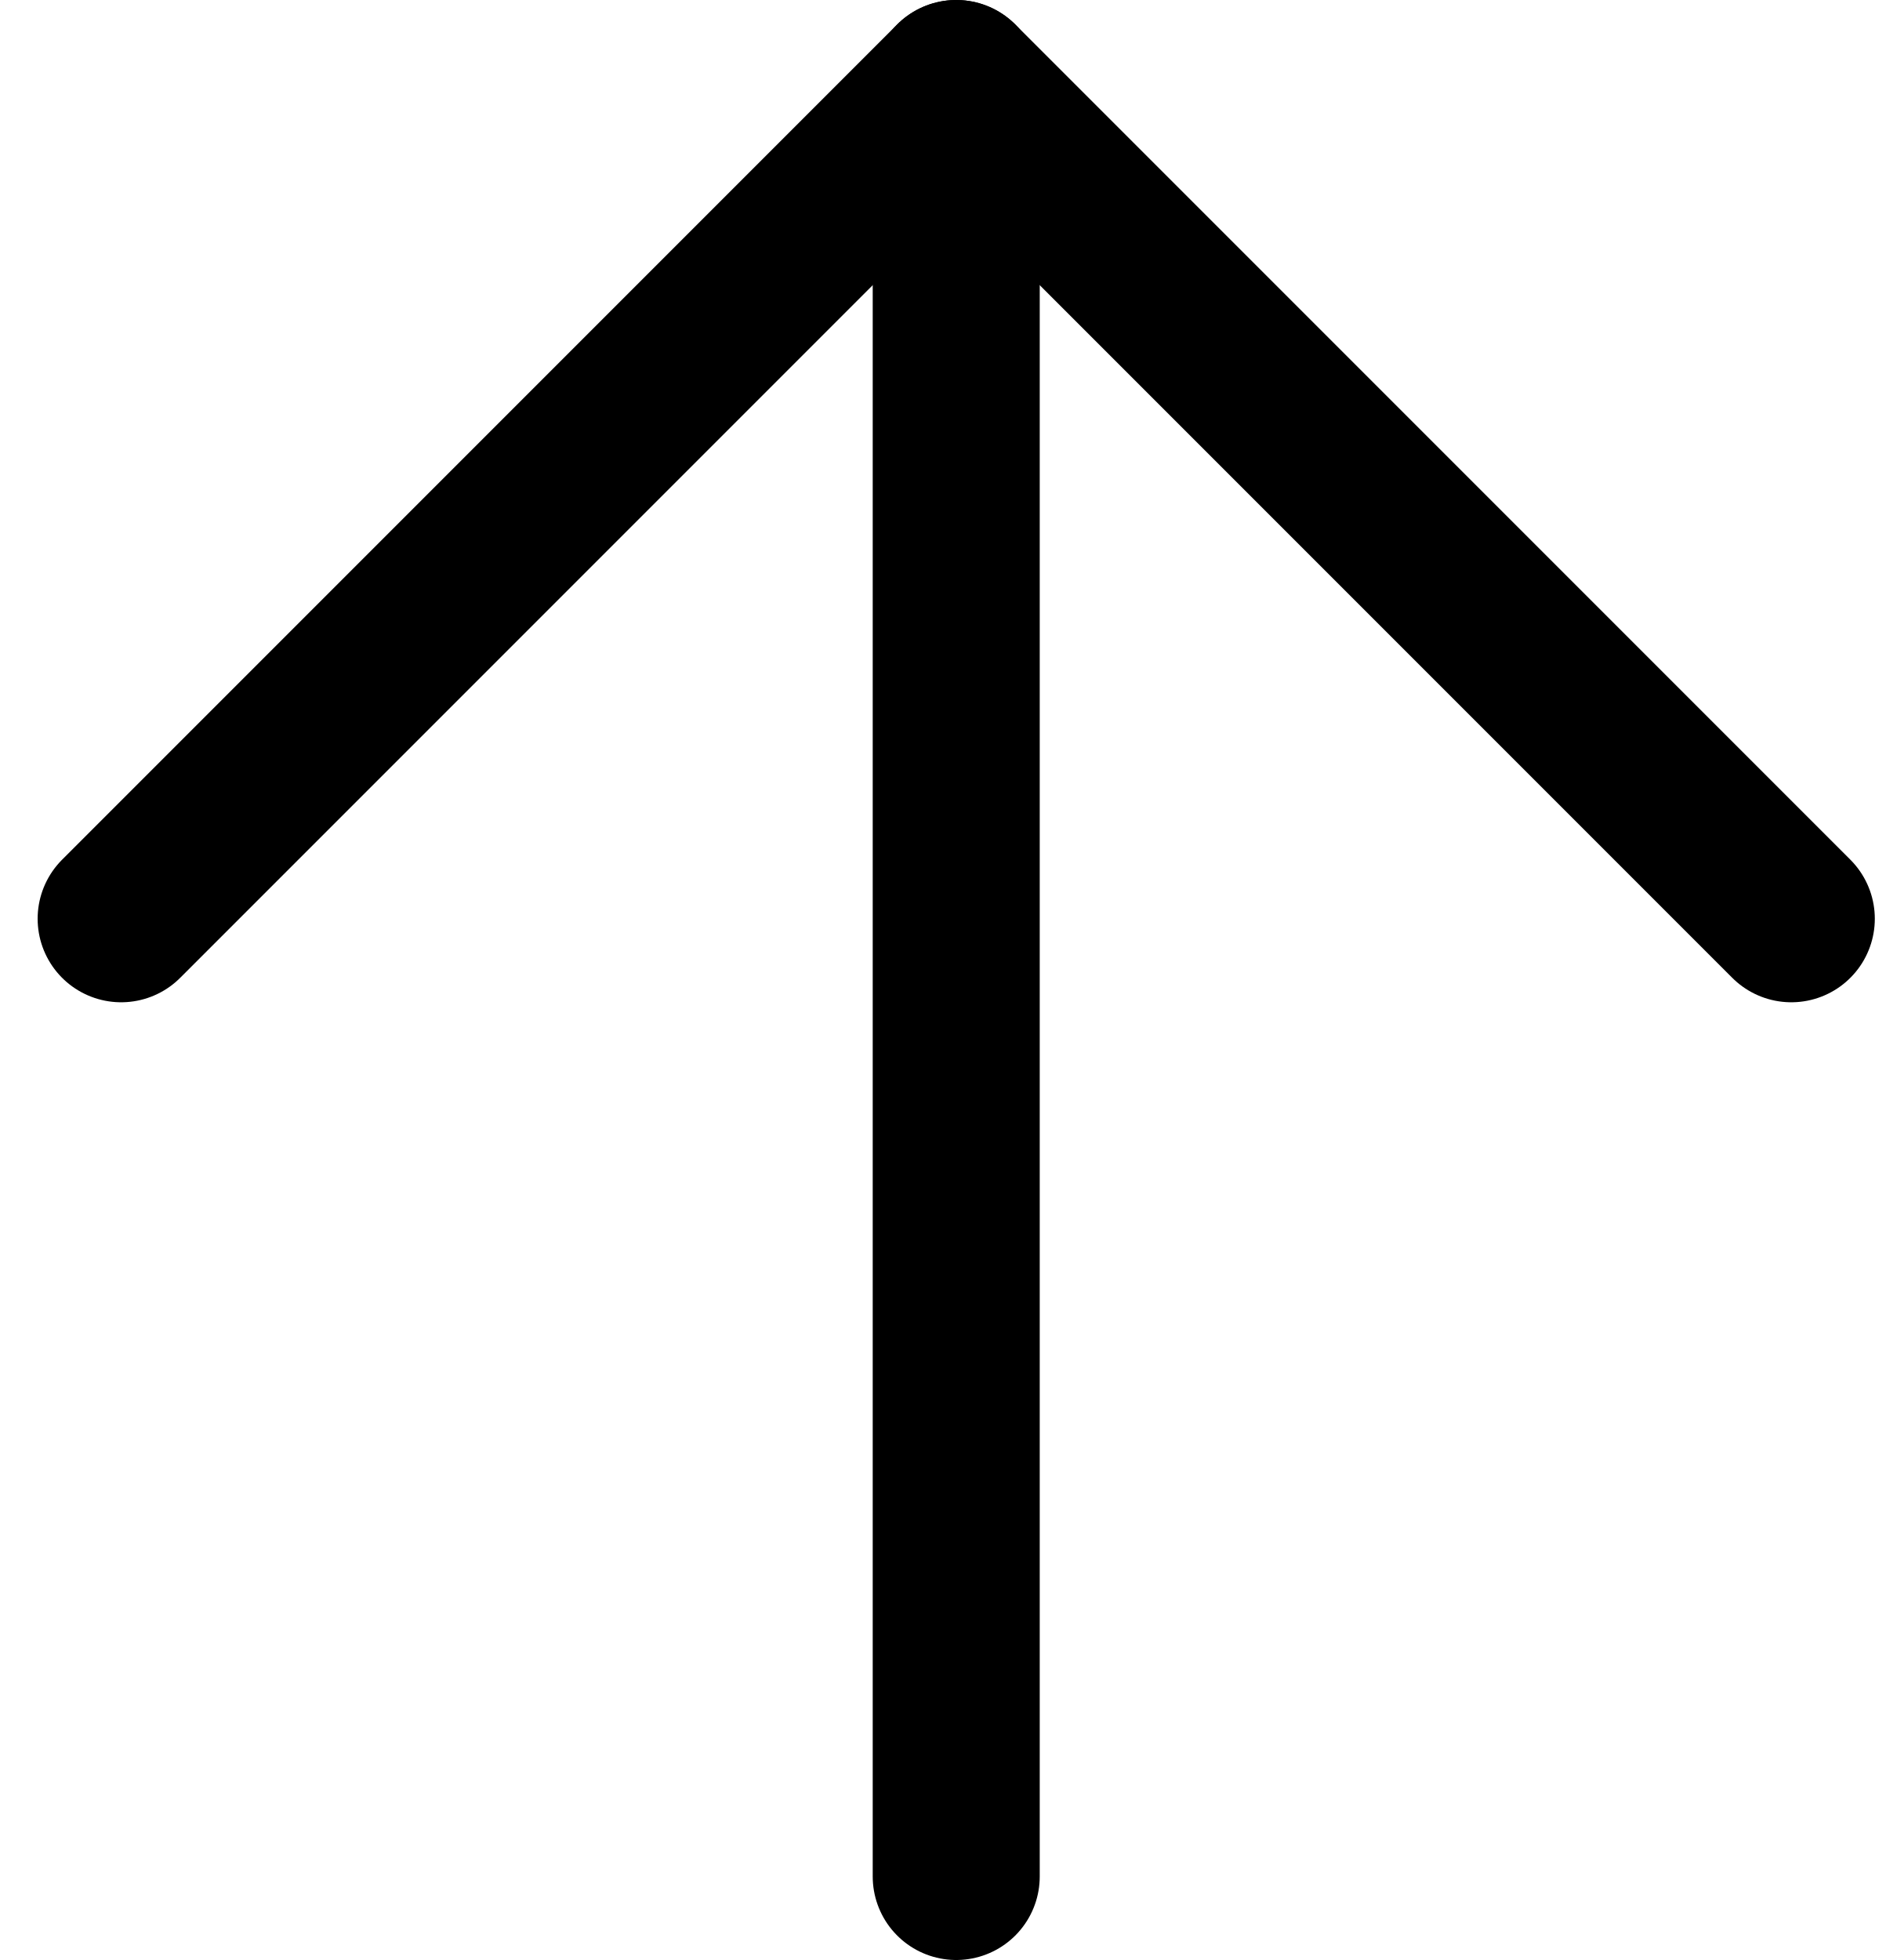
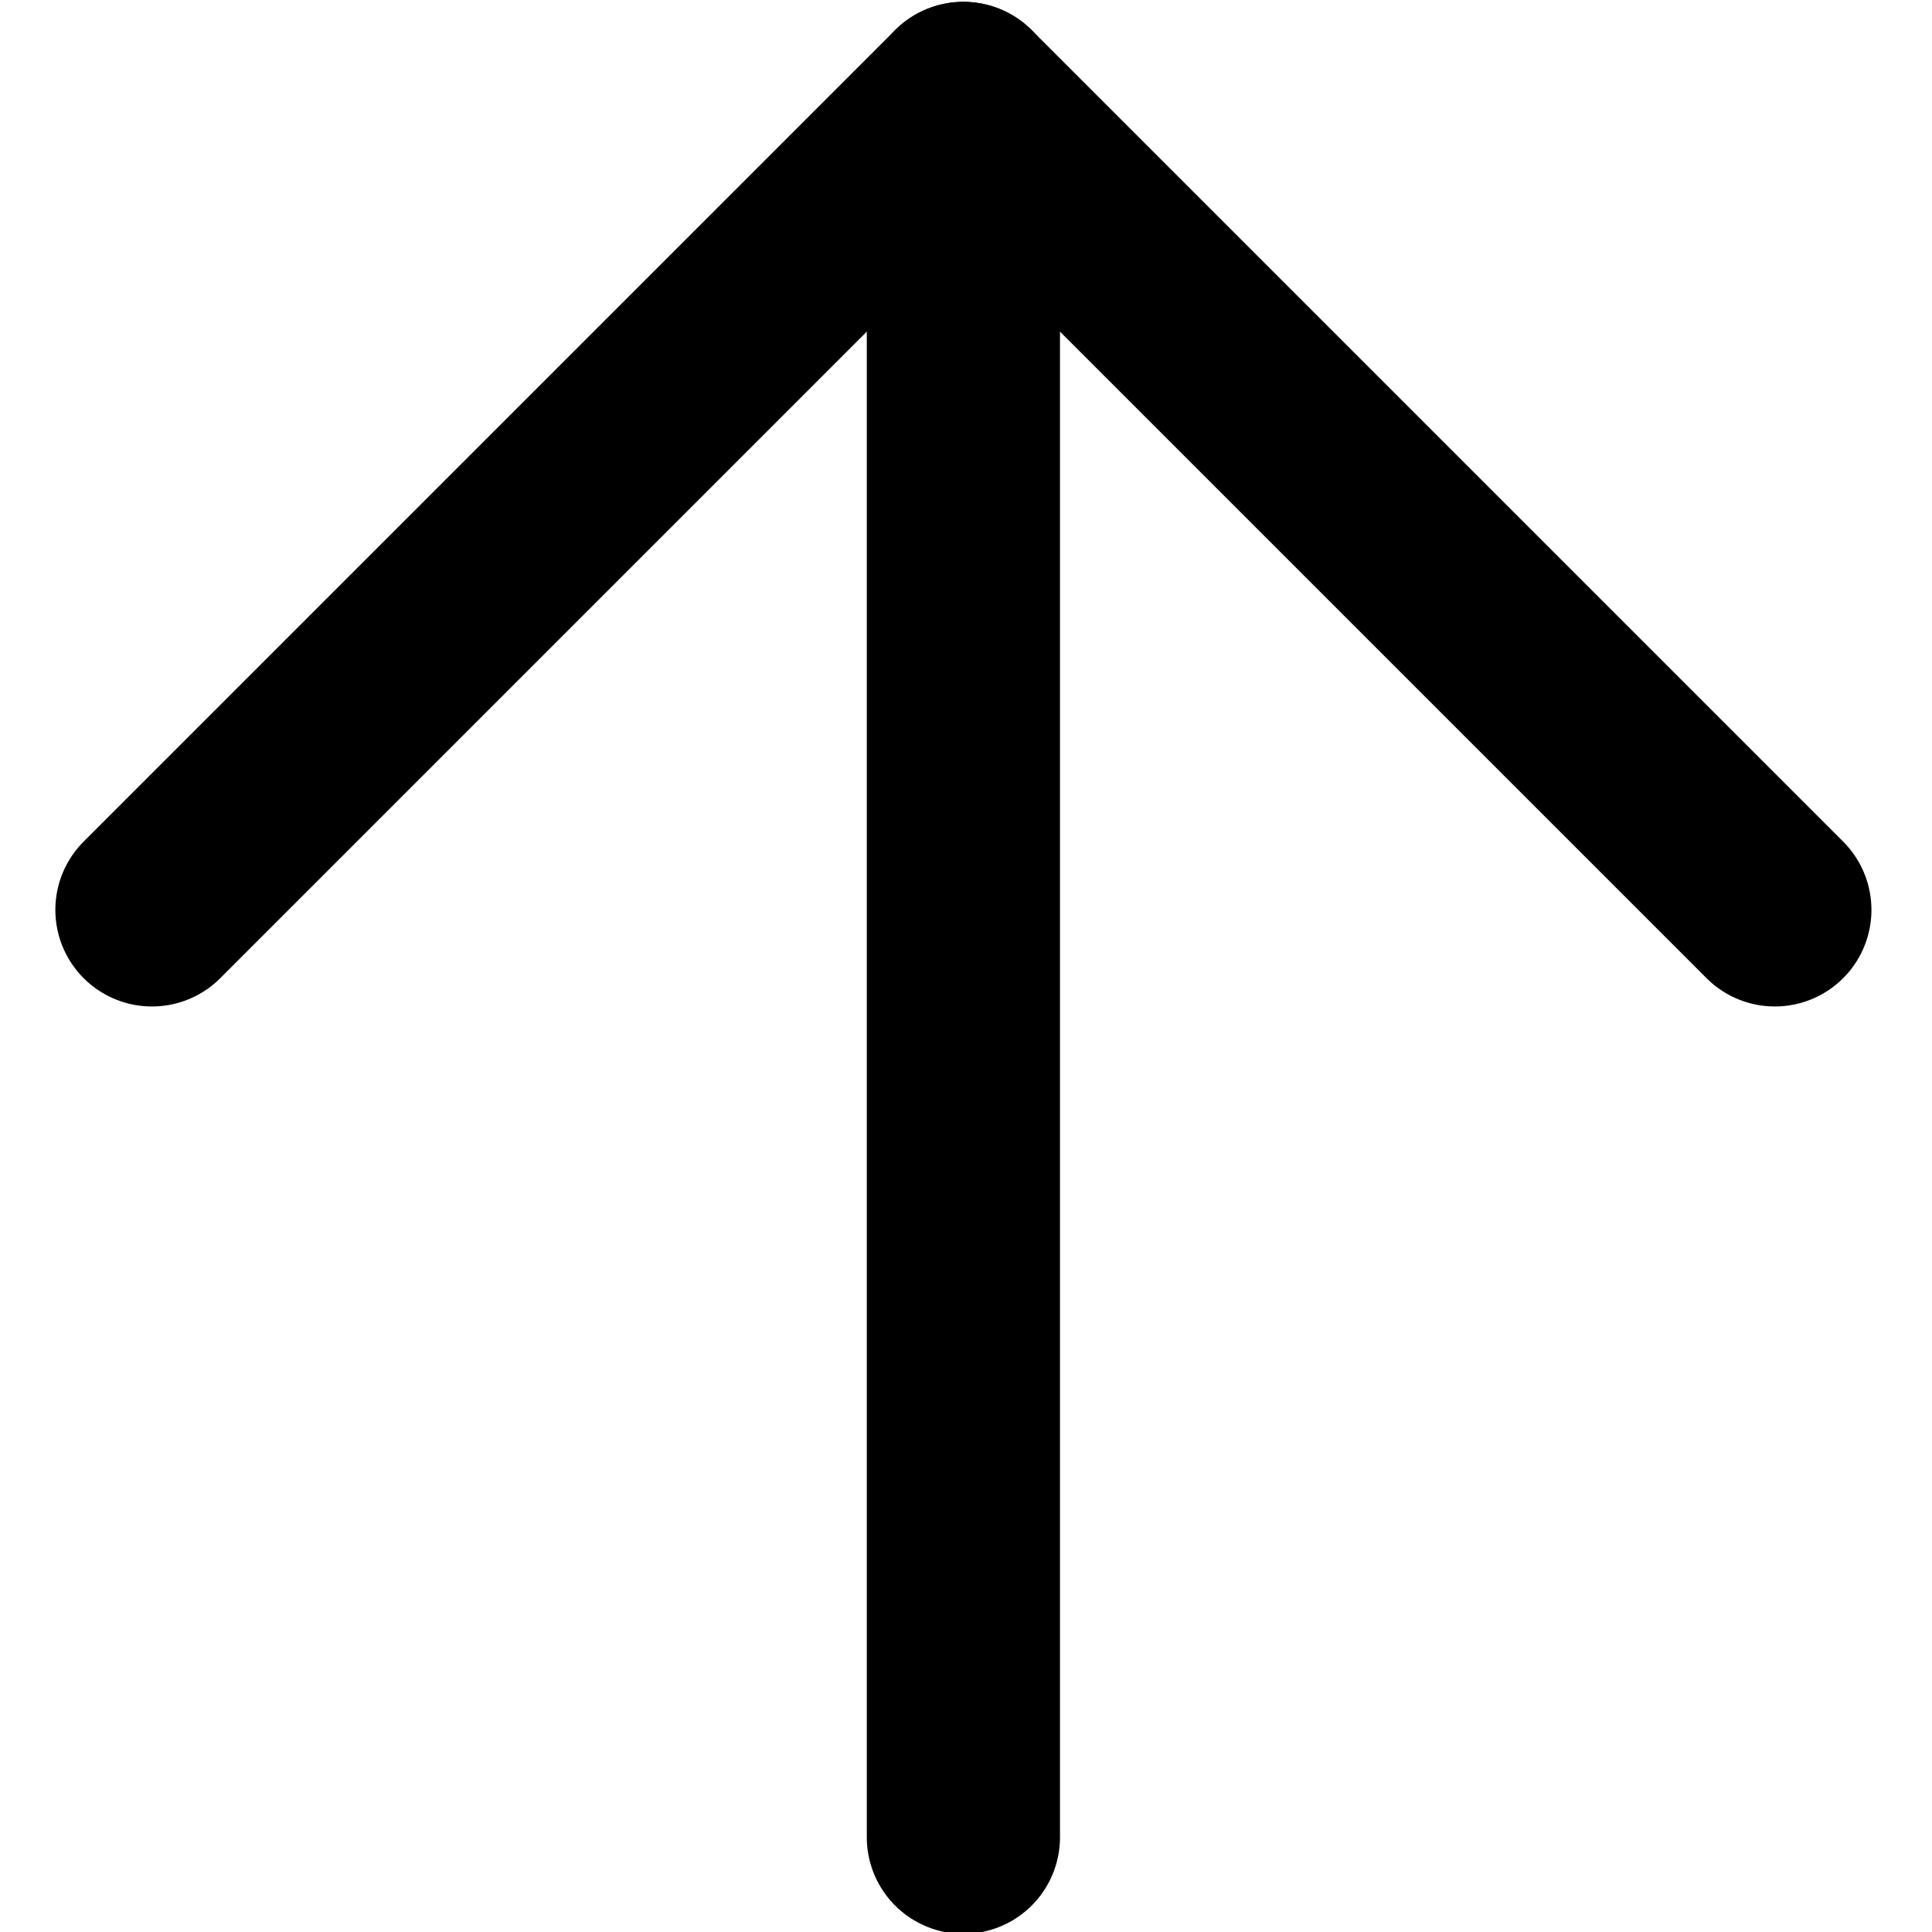
- <svg xmlns="http://www.w3.org/2000/svg" version="1.1" id="Слой_1" x="0" y="0" viewBox="0 0 17.1 17.6" xml:space="preserve">
-   <style>.arrow-up-st0{fill:none;stroke:currentColor;stroke-width:1.5;stroke-linecap:round;stroke-linejoin:round}</style>
-   <g id="arrow-up" transform="rotate(180 8.044 8.425)">
-     <path id="Линия_23" class="arrow-up-st0" d="M7.5 0v16.1" />
-     <path id="Контур_341" class="arrow-up-st0" d="M15 8.6l-7.5 7.5L0 8.6" />
+ <svg xmlns="http://www.w3.org/2000/svg" version="1.1" id="Слой_1" x="0" y="0" viewBox="0 0 20 20" xml:space="preserve">
+   <style>.arrow-up-st0{fill:none;stroke:currentColor;stroke-width:2;stroke-linecap:round;stroke-linejoin:round}</style>
+   <g id="Outgoing" transform="translate(646.973 460.719)">
+     <path id="Линия_23-3" class="arrow-up-st0" d="M-637-441.7v-18" />
+     <path id="Контур_341-3" class="arrow-up-st0" d="M-628.6-451.3l-8.4-8.4-8.4 8.4" />
  </g>
</svg>
